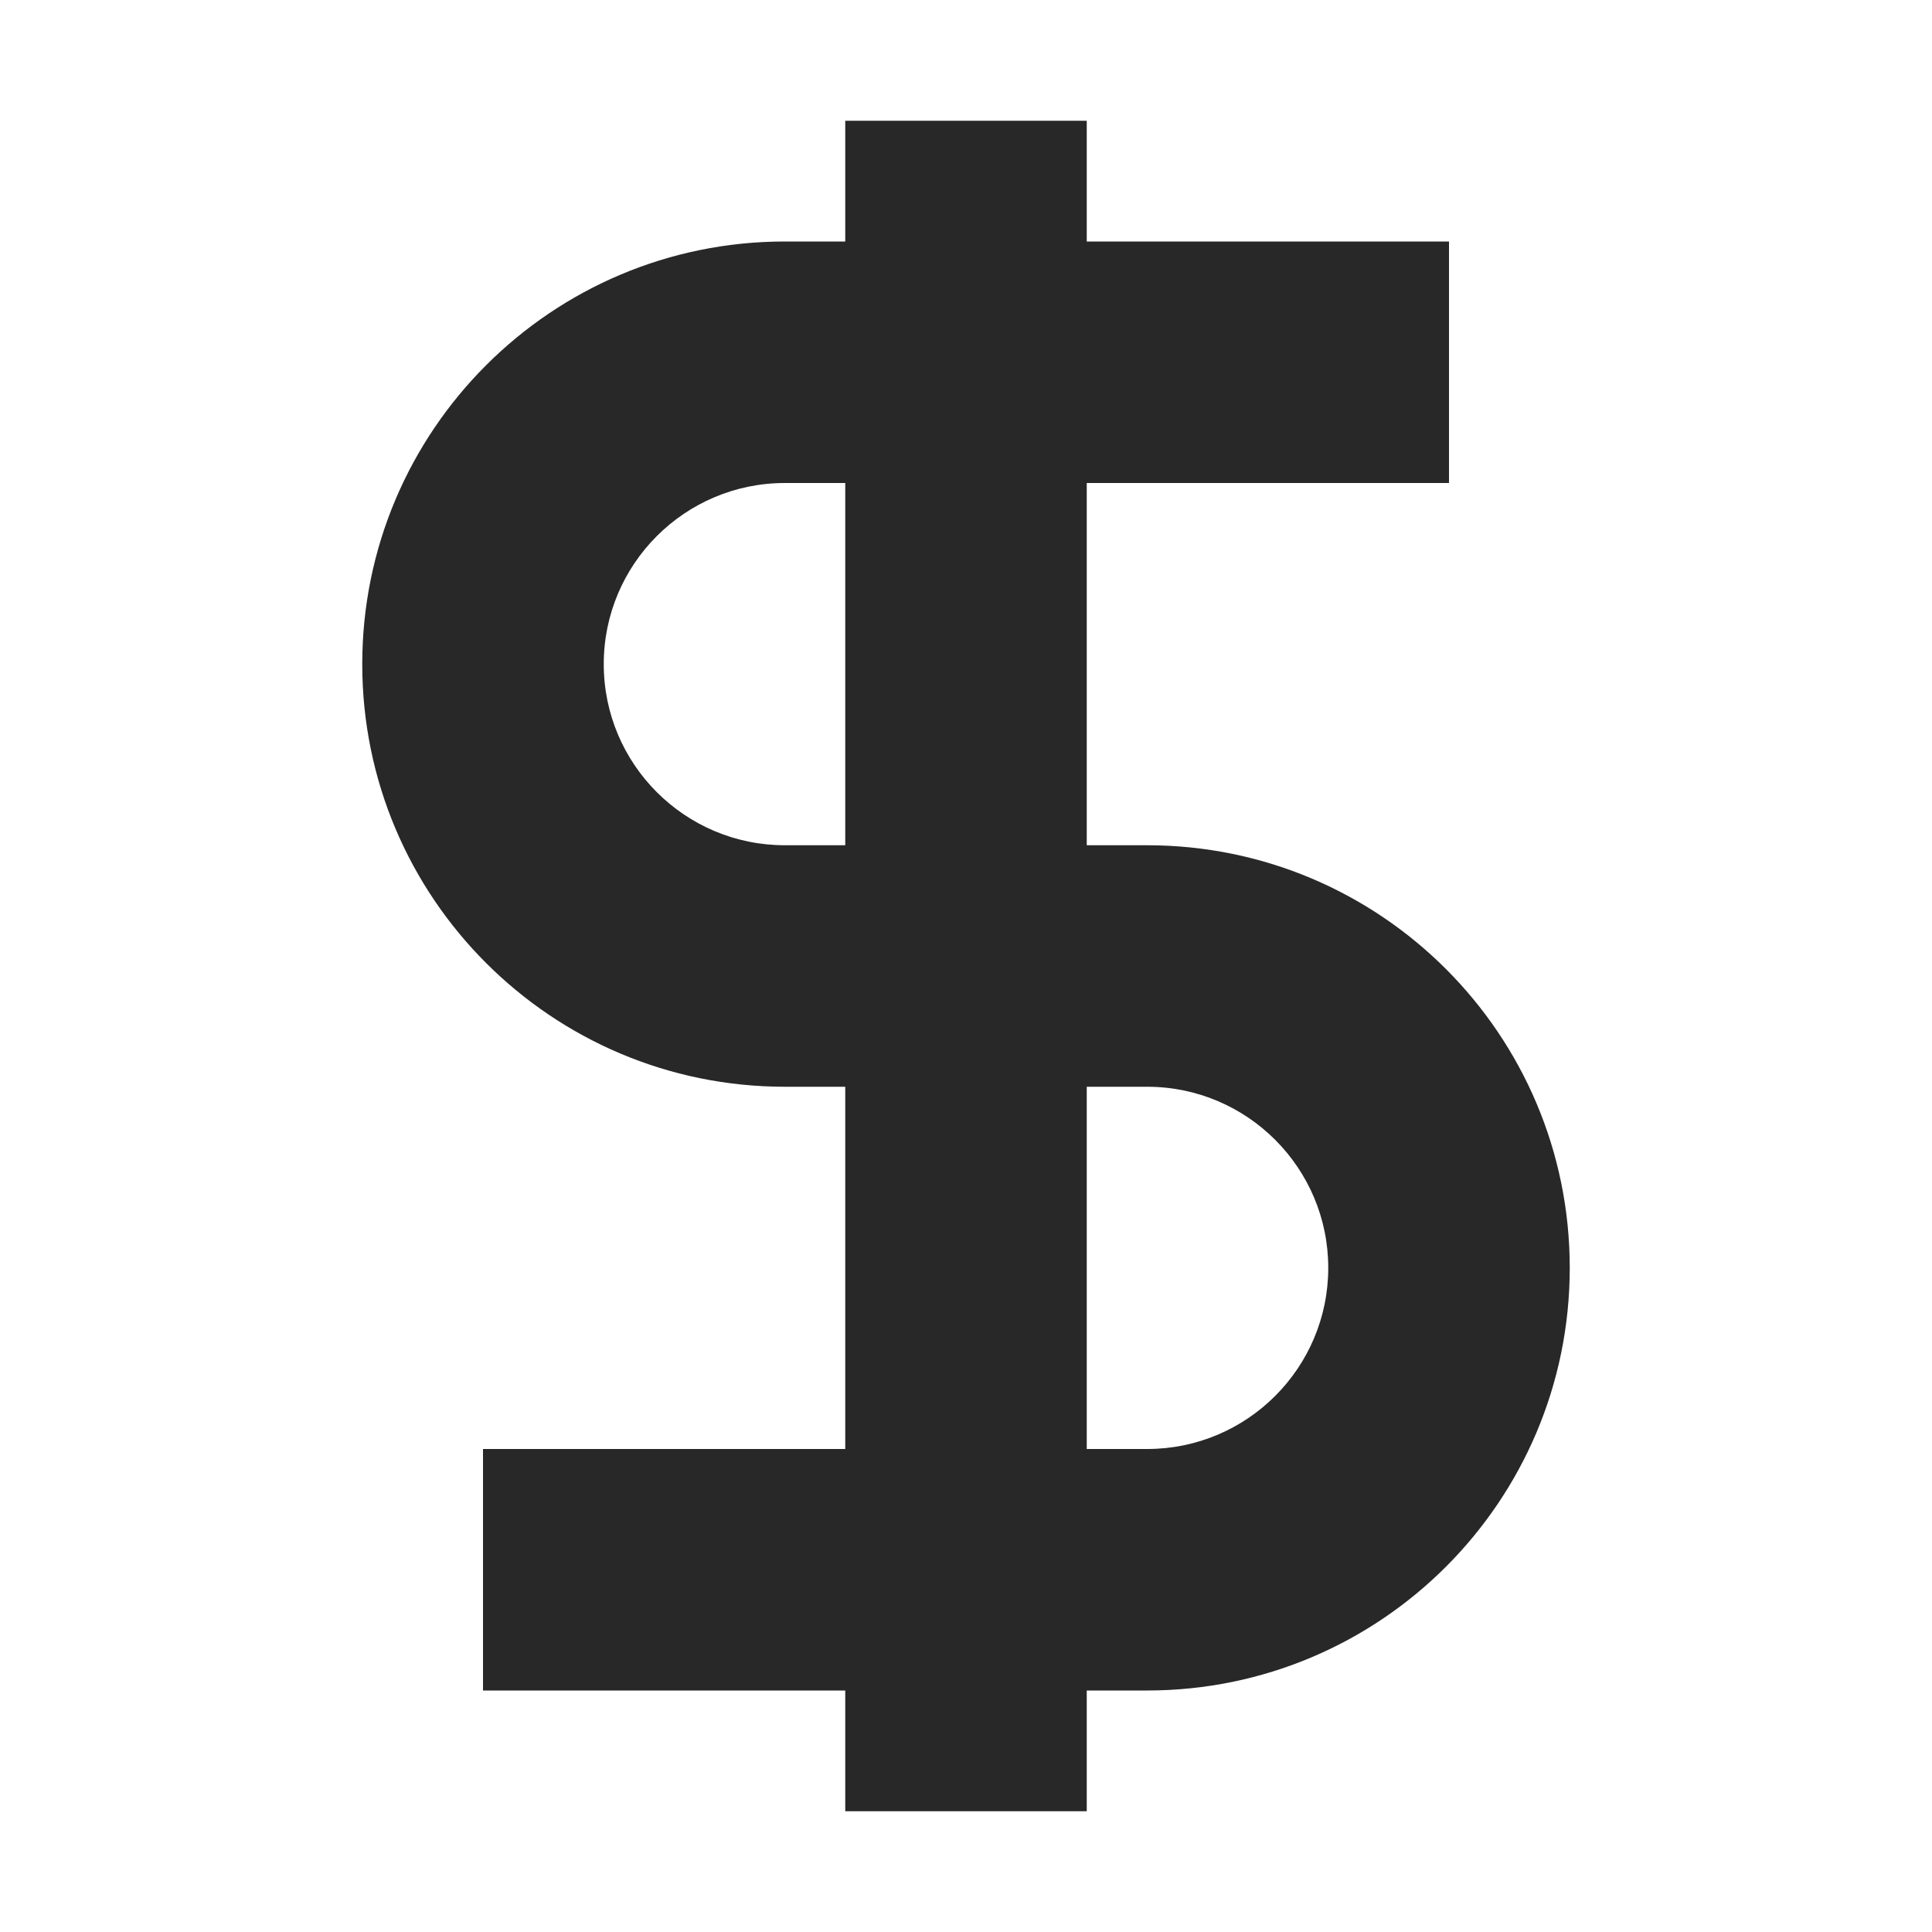
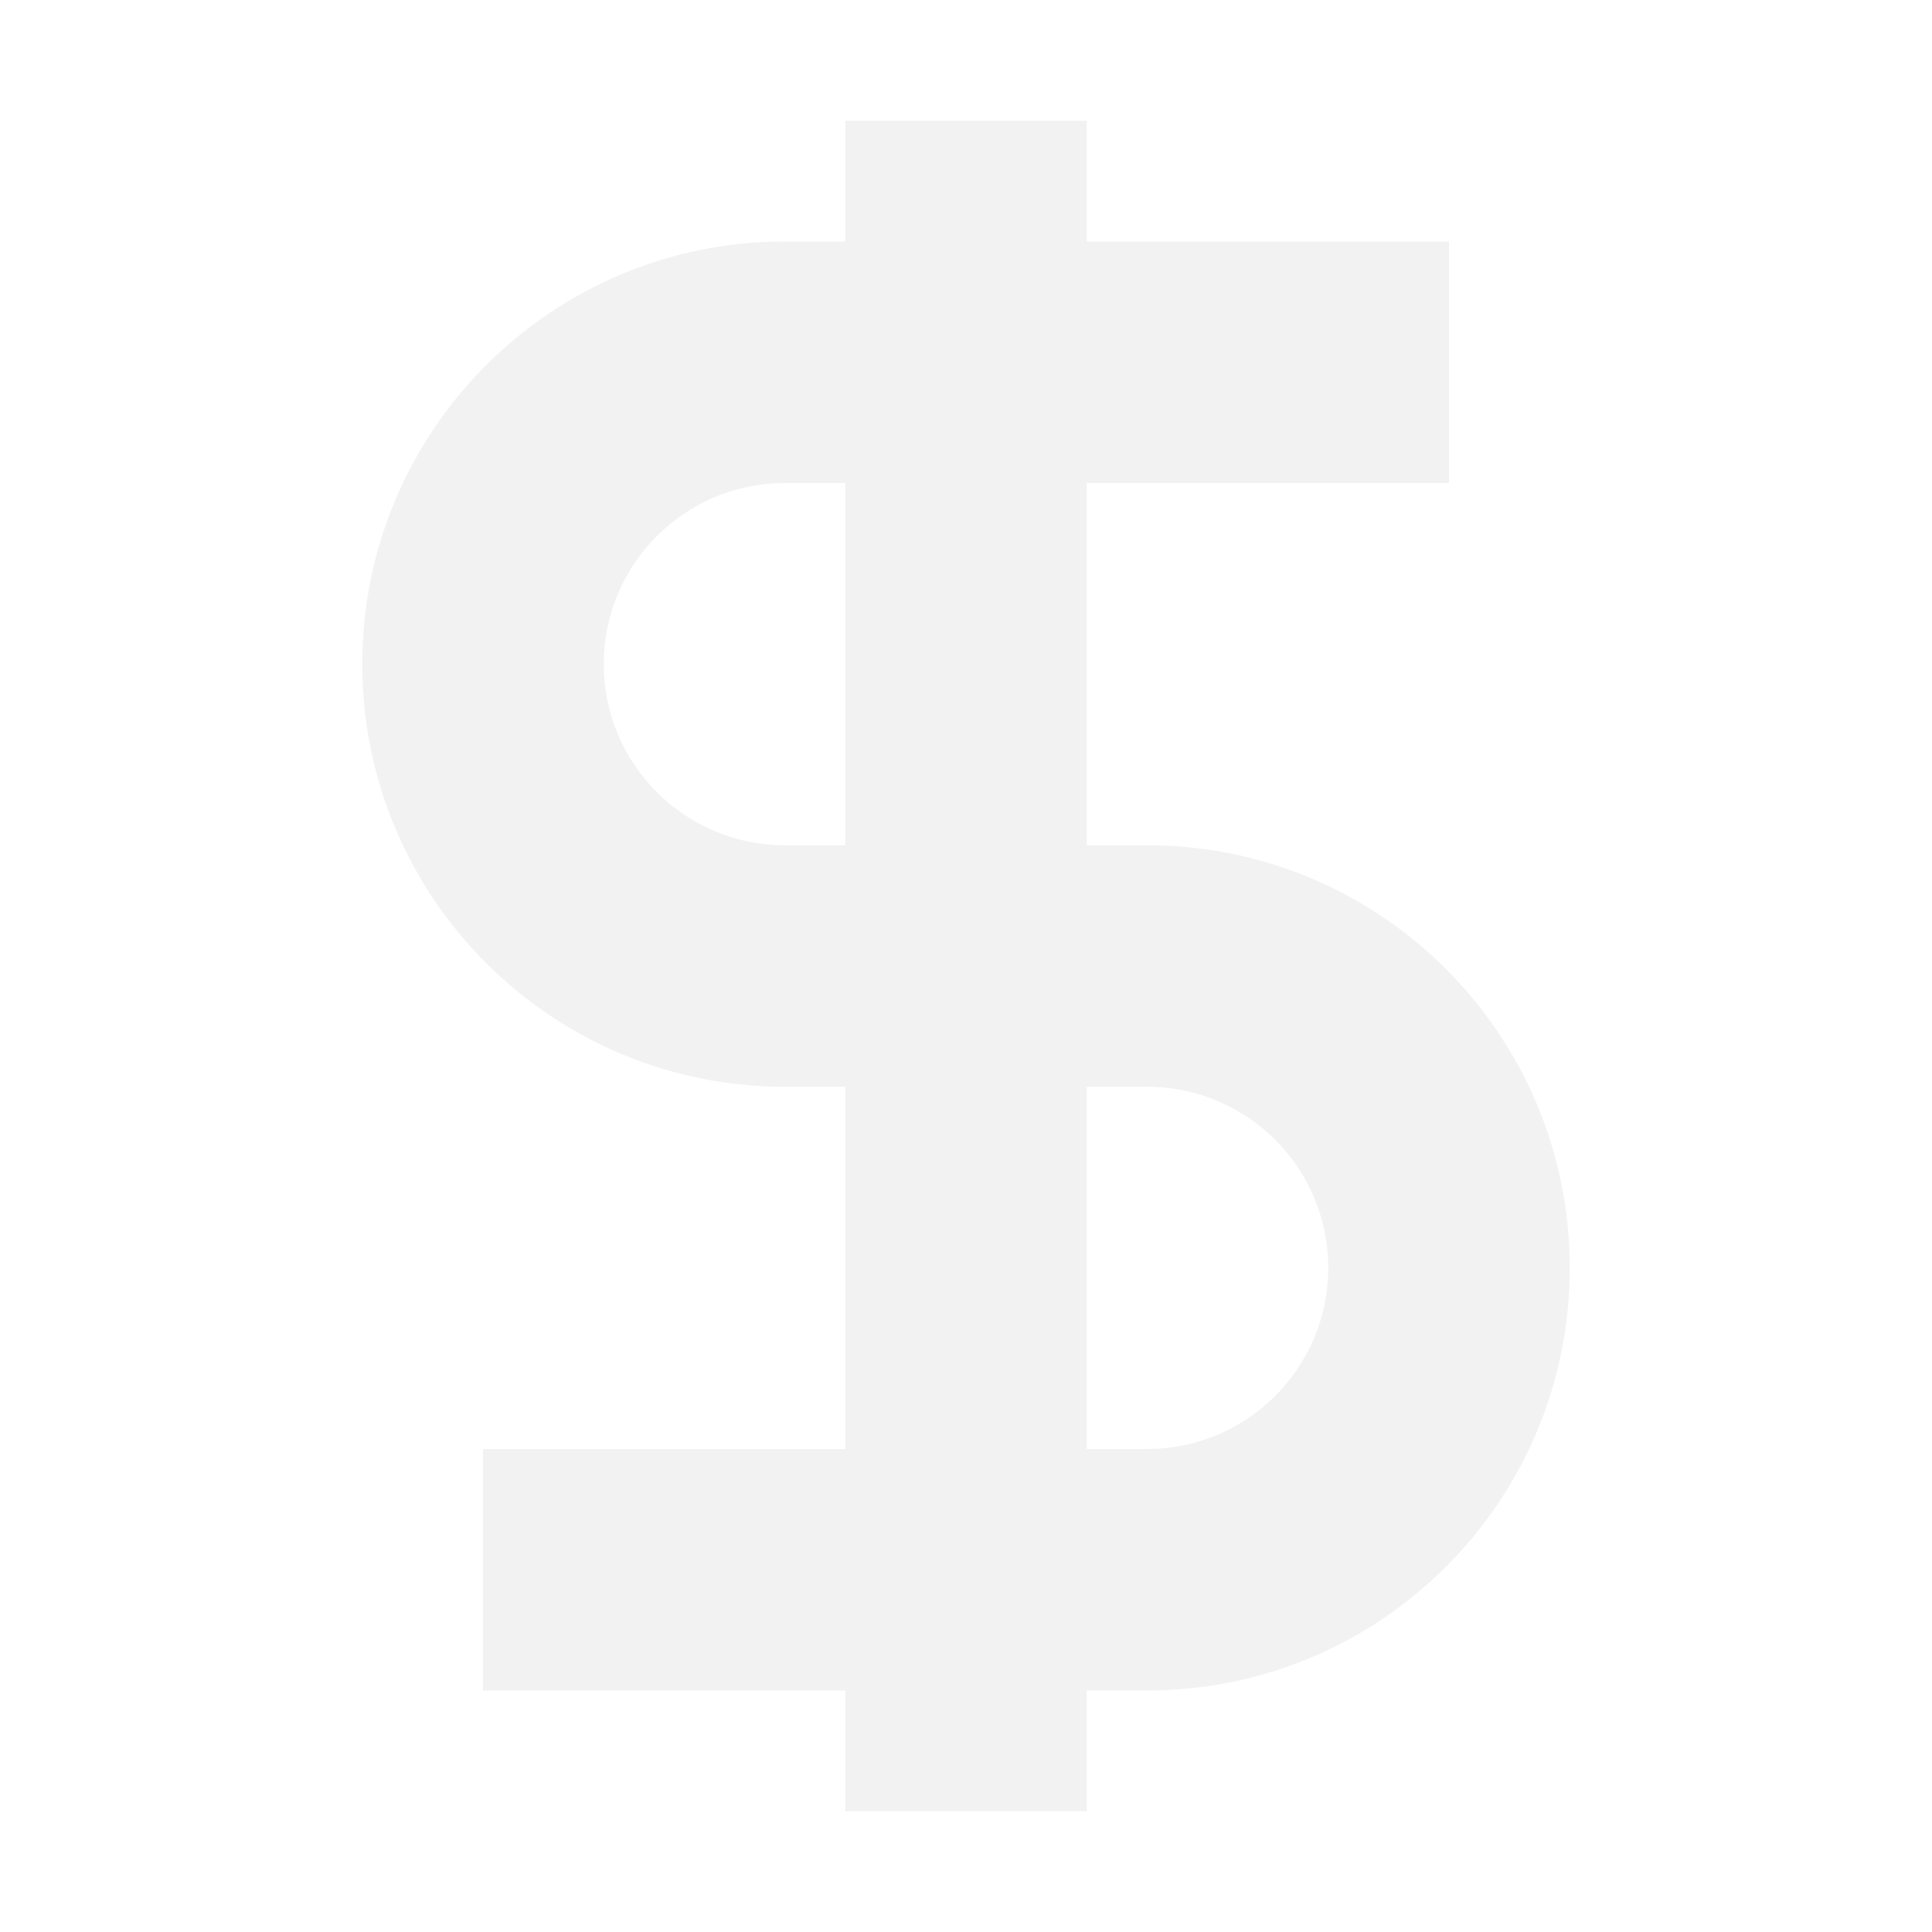
- <svg xmlns="http://www.w3.org/2000/svg" width="16" height="16" version="1.1">
-   <defs>
+ <svg xmlns="http://www.w3.org/2000/svg" width="16" height="16" version="1.1" id="svg1">
+   <defs id="defs1">
    <style id="current-color-scheme" type="text/css">.ColorScheme-Text { color:#282828; } .ColorScheme-Highlight { color:#458588; }</style>
  </defs>
-   <path class="ColorScheme-Text" d="m7 1v1h-0.5c-1.933 0-3.5 1.567-3.5 3.5s1.567 3.5 3.5 3.5h0.5v3h-3v2h3v1h2v-1h0.5c1.933 0 3.5-1.567 3.5-3.5s-1.567-3.5-3.5-3.5h-0.5v-3h3v-2h-3v-1h-2zm-0.5 3h0.5v3h-0.5c-0.828 0-1.5-0.672-1.5-1.5s0.672-1.5 1.5-1.5zm2.5 5h0.5c0.828 0 1.5 0.672 1.5 1.5s-0.672 1.5-1.5 1.5h-0.5v-3z" fill="currentColor" />
+   <path class="ColorScheme-Text" d="m7 1v1h-0.5c-1.933 0-3.5 1.567-3.5 3.5s1.567 3.5 3.5 3.5h0.5v3h-3v2h3v1h2v-1h0.5c1.933 0 3.5-1.567 3.5-3.5s-1.567-3.5-3.5-3.5h-0.5v-3h3v-2h-3v-1h-2zm-0.5 3h0.5v3h-0.5c-0.828 0-1.5-0.672-1.5-1.5s0.672-1.5 1.5-1.5zm2.5 5h0.5c0.828 0 1.5 0.672 1.5 1.5s-0.672 1.5-1.5 1.5h-0.5v-3z" fill="currentColor" id="path1" style="fill:#f2f2f2;fill-opacity:1" />
</svg>
